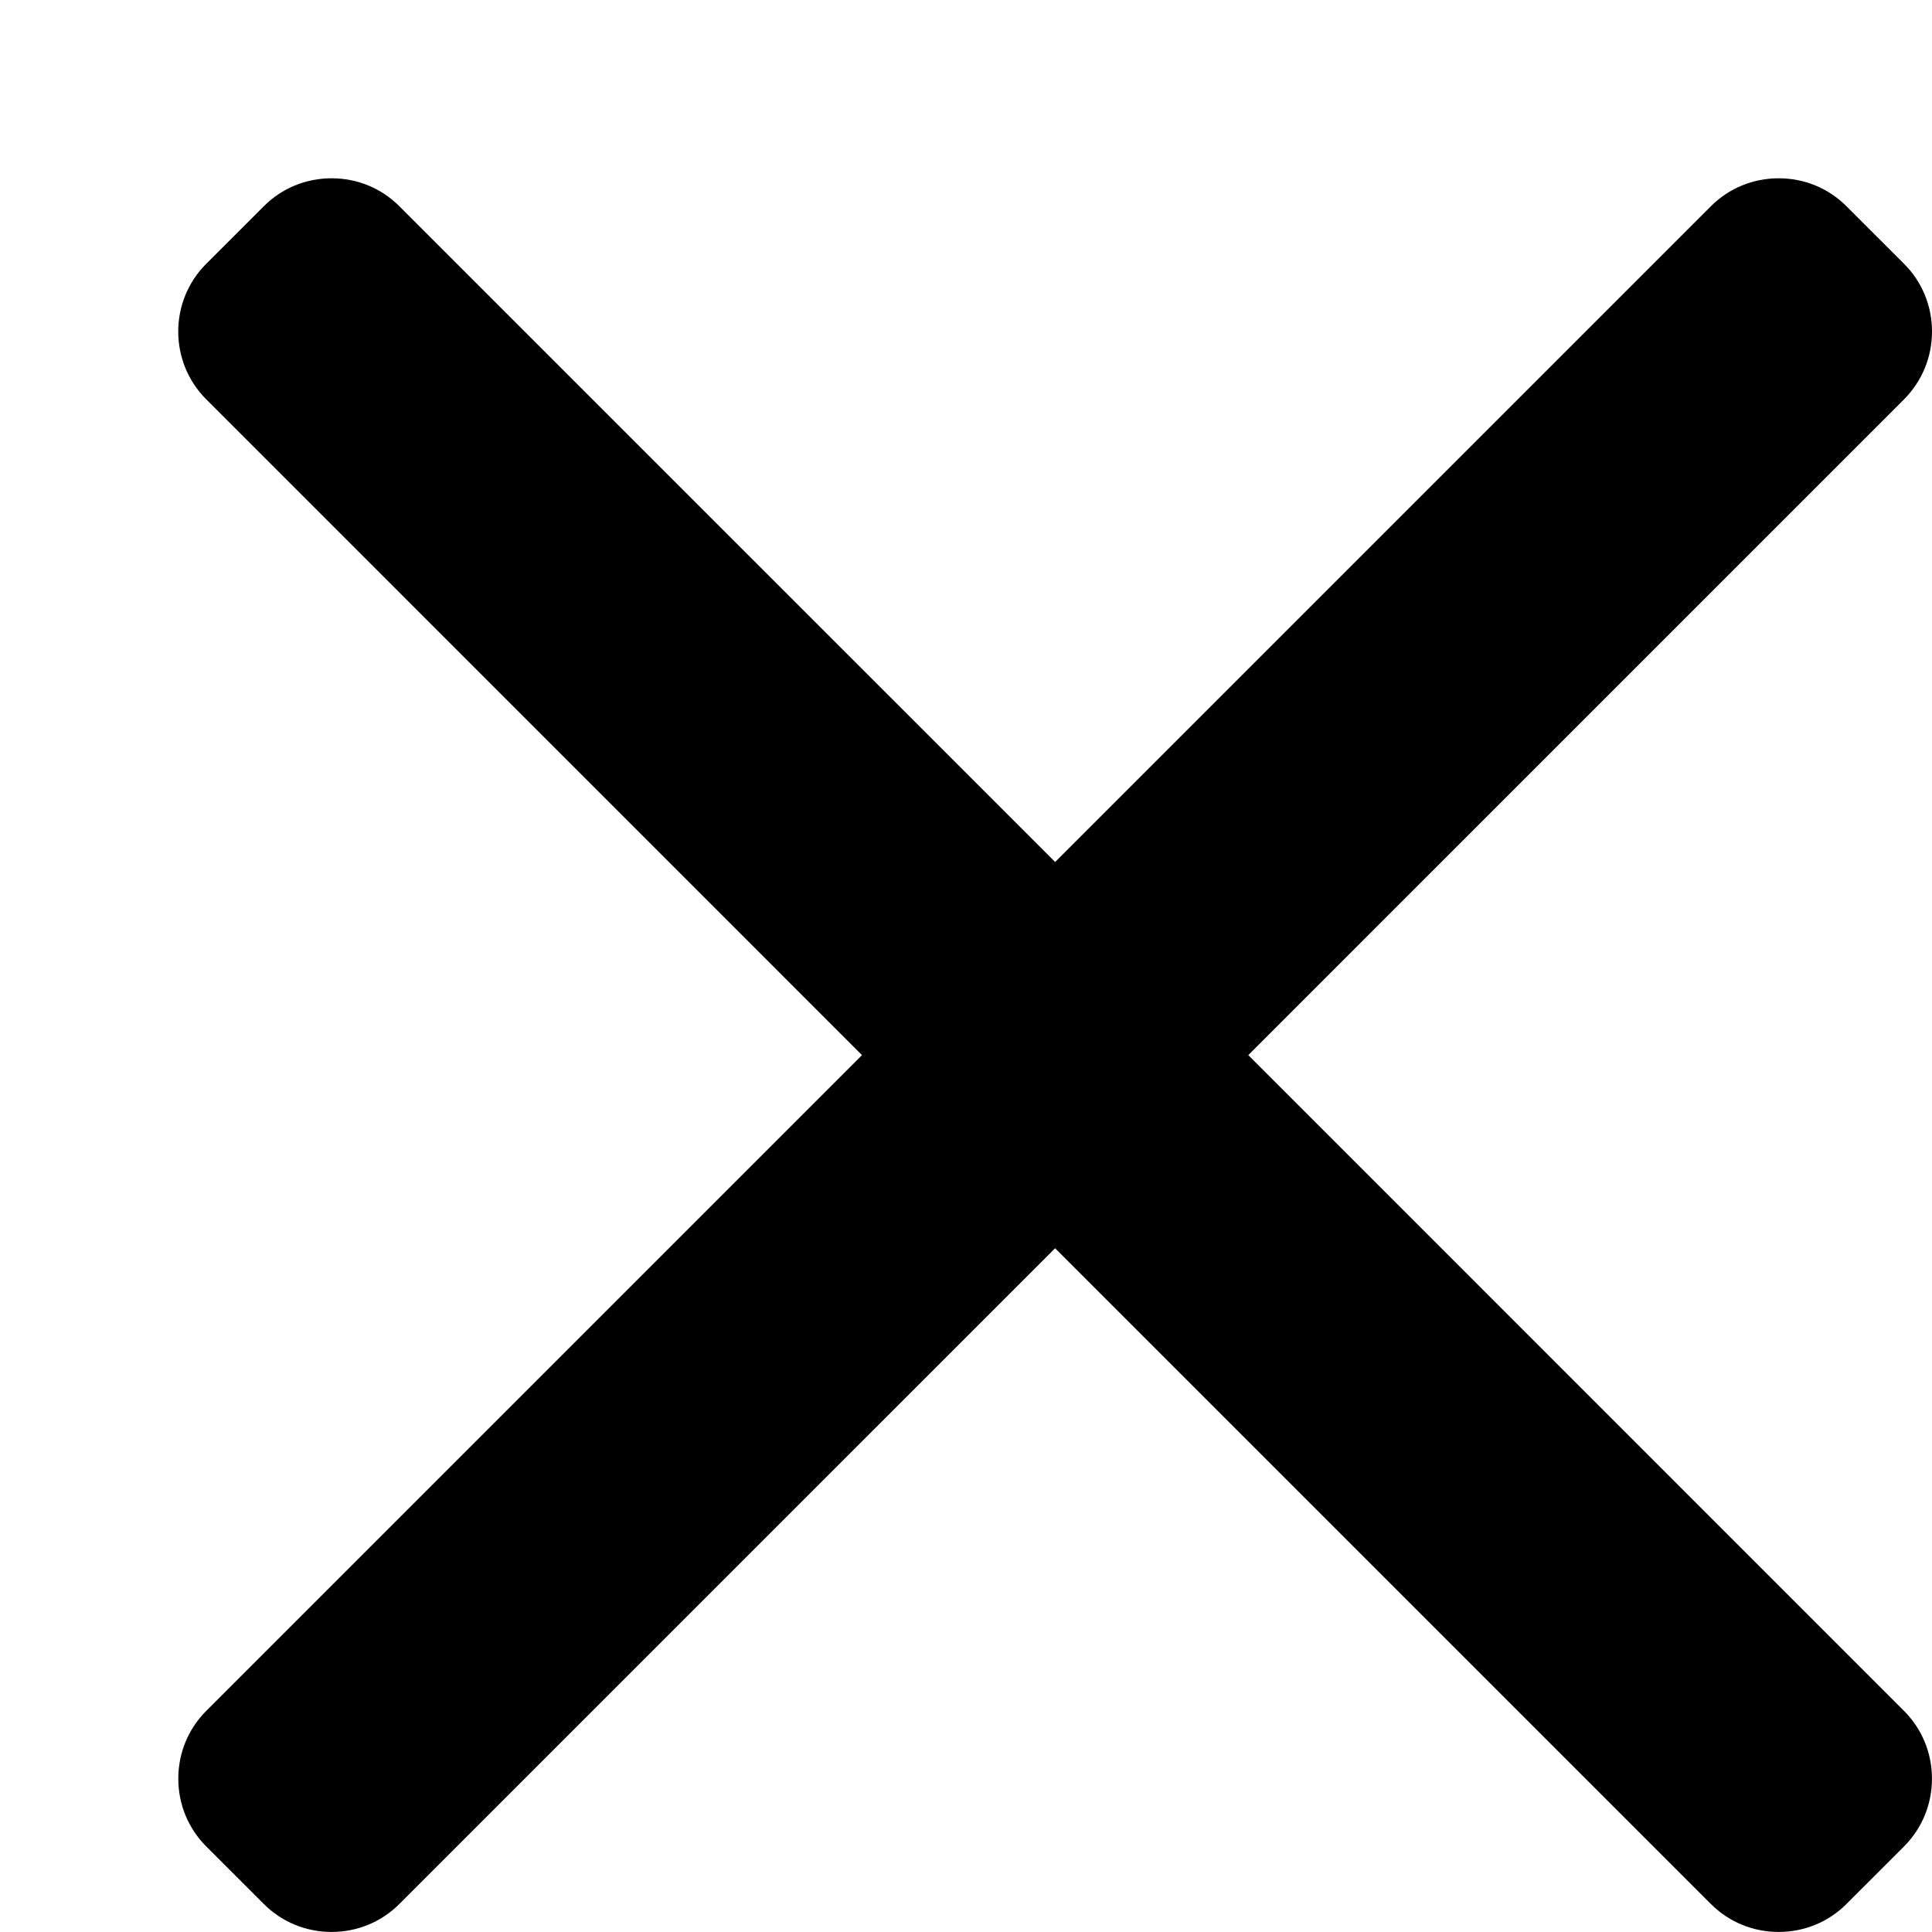
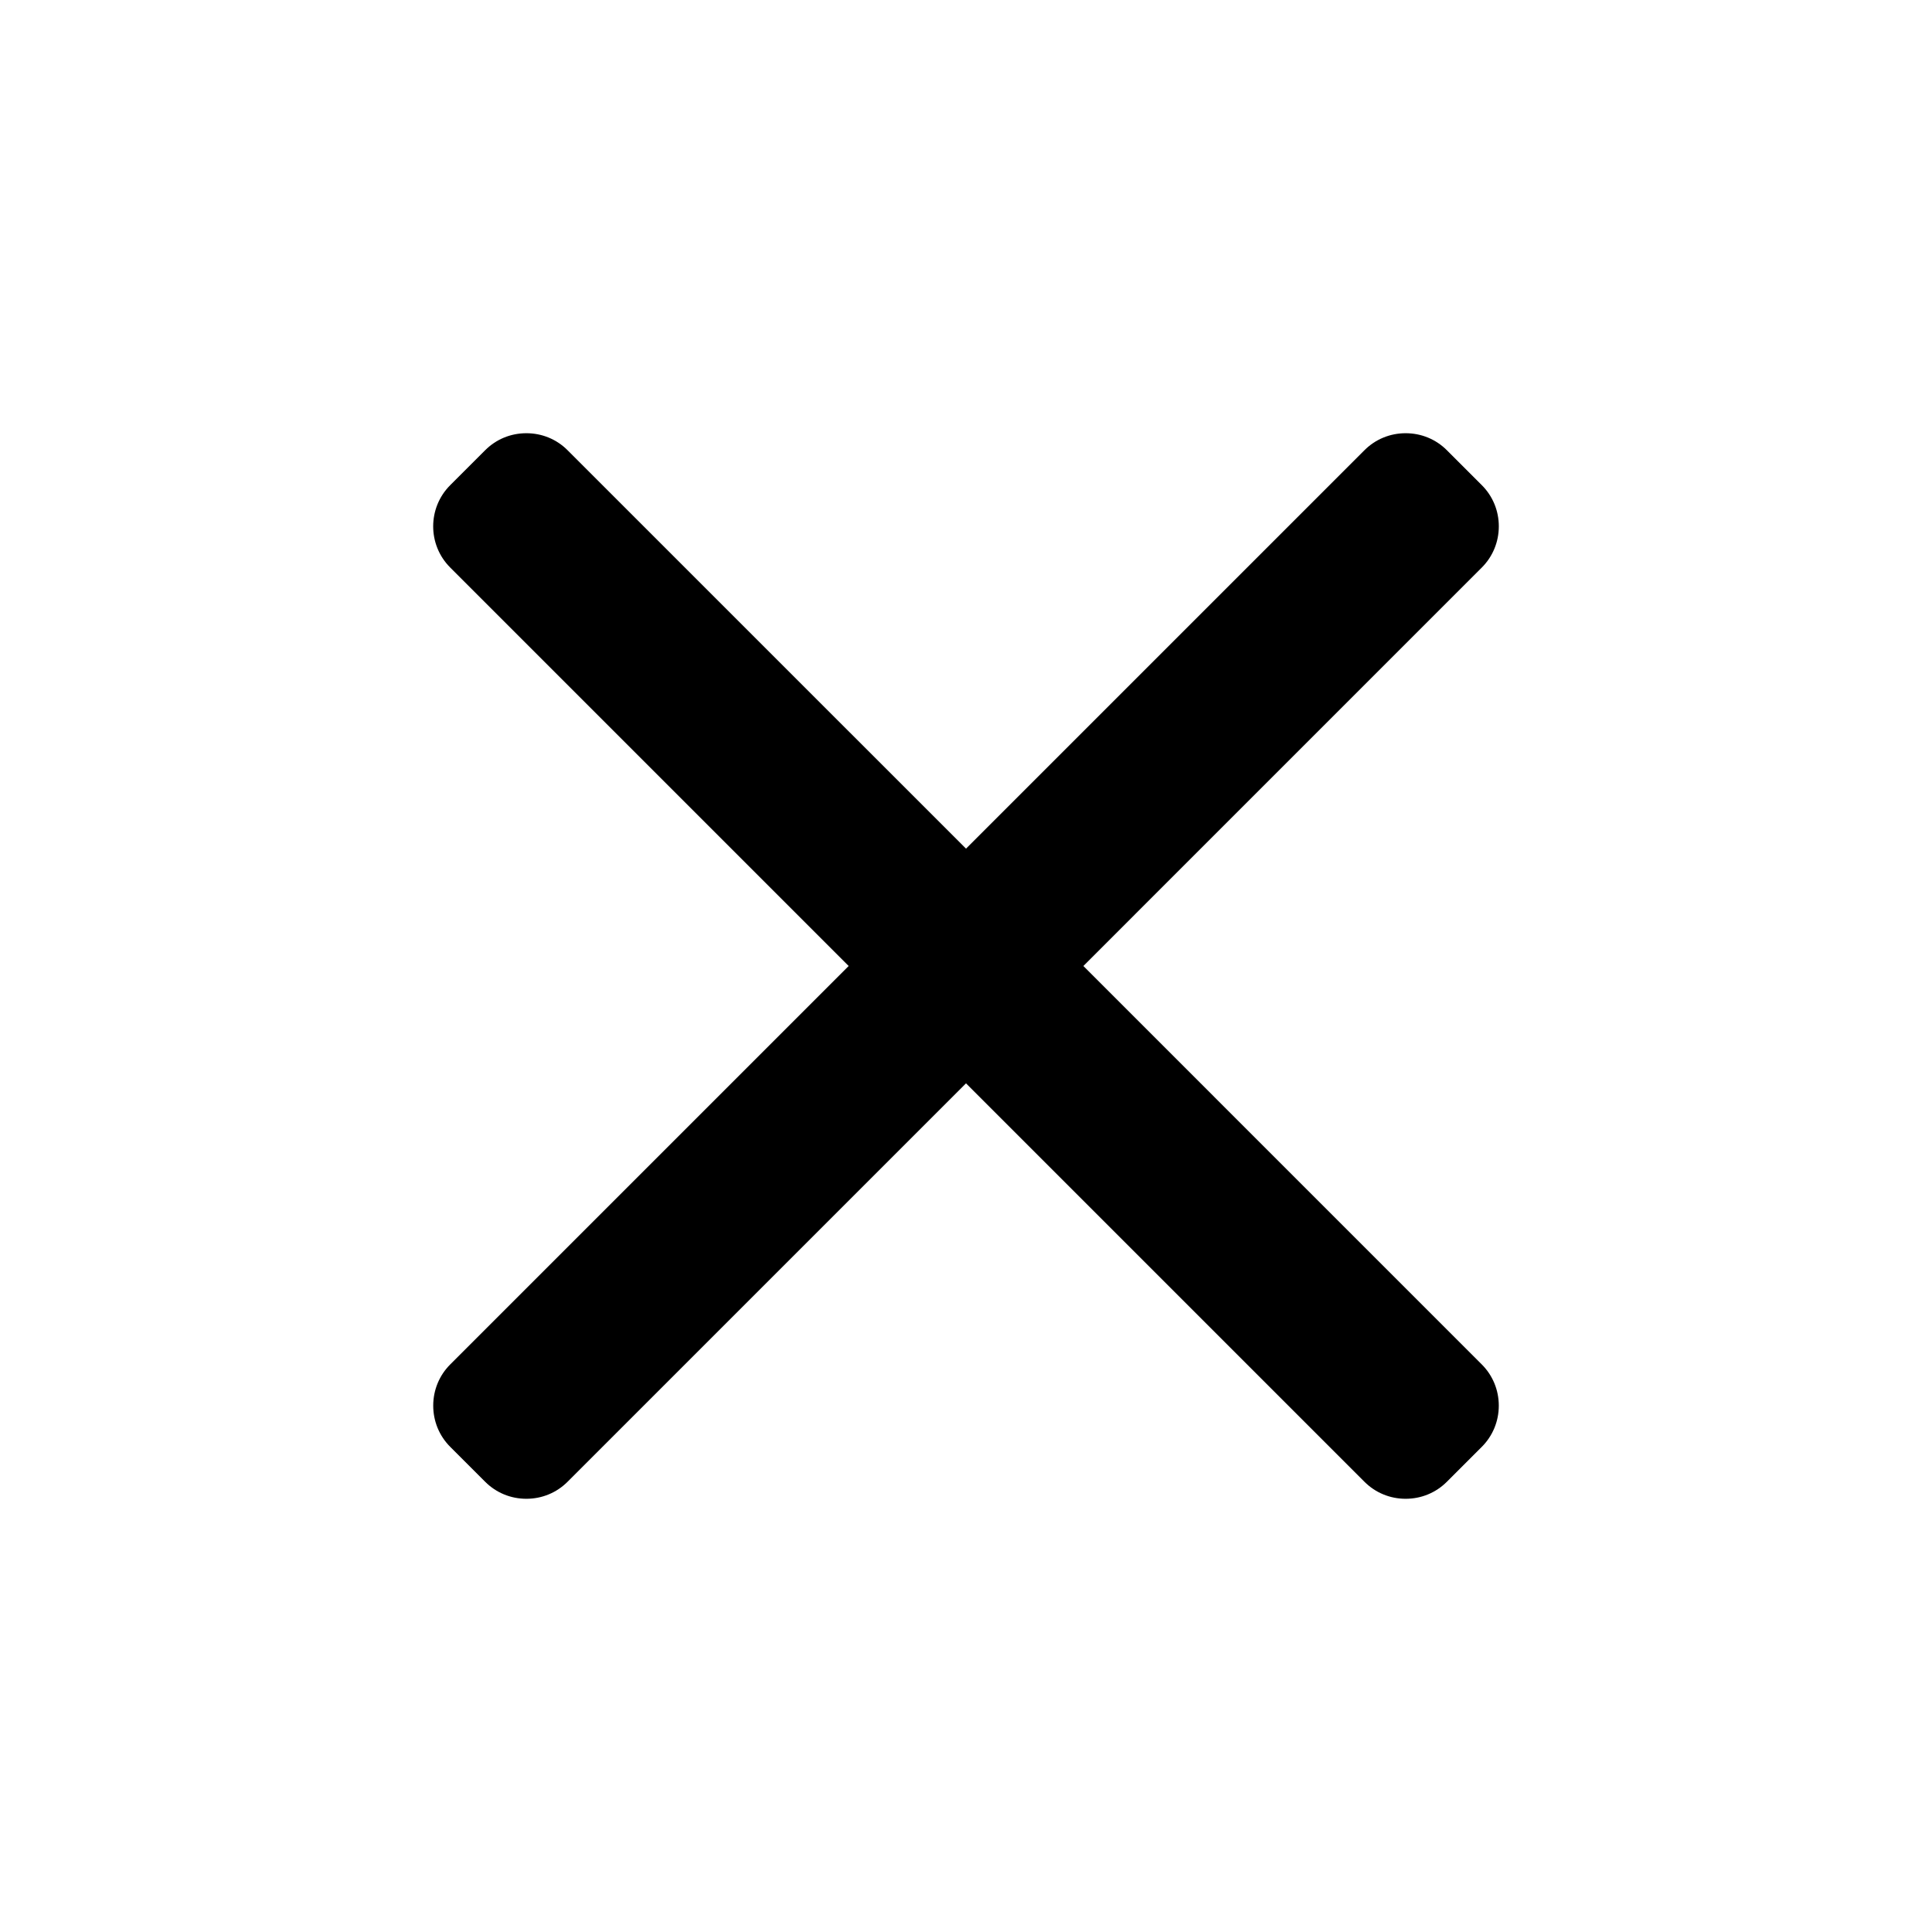
- <svg xmlns="http://www.w3.org/2000/svg" version="1.1" id="Layer_1" x="0px" y="0px" viewBox="-50 -50 542 542" style="enable-background:new 0 0 492 492;" xml:space="preserve">
+ <svg xmlns="http://www.w3.org/2000/svg" version="1.1" id="Layer_1" x="0px" y="0px" viewBox="-200 -200 892 892" style="enable-background:new 0 0 492 492;" xml:space="preserve">
  <g>
    <g>
      <path d="M300.188,246L484.14,62.04c5.06-5.064,7.852-11.82,7.86-19.024c0-7.208-2.792-13.972-7.86-19.028L468.02,7.872    c-5.068-5.076-11.824-7.856-19.036-7.856c-7.2,0-13.956,2.78-19.024,7.856L246.008,191.82L62.048,7.872    c-5.06-5.076-11.82-7.856-19.028-7.856c-7.2,0-13.96,2.78-19.02,7.856L7.872,23.988c-10.496,10.496-10.496,27.568,0,38.052    L191.828,246L7.872,429.952c-5.064,5.072-7.852,11.828-7.852,19.032c0,7.204,2.788,13.96,7.852,19.028l16.124,16.116    c5.06,5.072,11.824,7.856,19.02,7.856c7.208,0,13.968-2.784,19.028-7.856l183.96-183.952l183.952,183.952    c5.068,5.072,11.824,7.856,19.024,7.856h0.008c7.204,0,13.96-2.784,19.028-7.856l16.12-16.116    c5.06-5.064,7.852-11.824,7.852-19.028c0-7.204-2.792-13.96-7.852-19.028L300.188,246z" />
    </g>
  </g>
  <g>
</g>
  <g>
</g>
  <g>
</g>
  <g>
</g>
  <g>
</g>
  <g>
</g>
  <g>
</g>
  <g>
</g>
  <g>
</g>
  <g>
</g>
  <g>
</g>
  <g>
</g>
  <g>
</g>
  <g>
</g>
  <g>
</g>
</svg>
